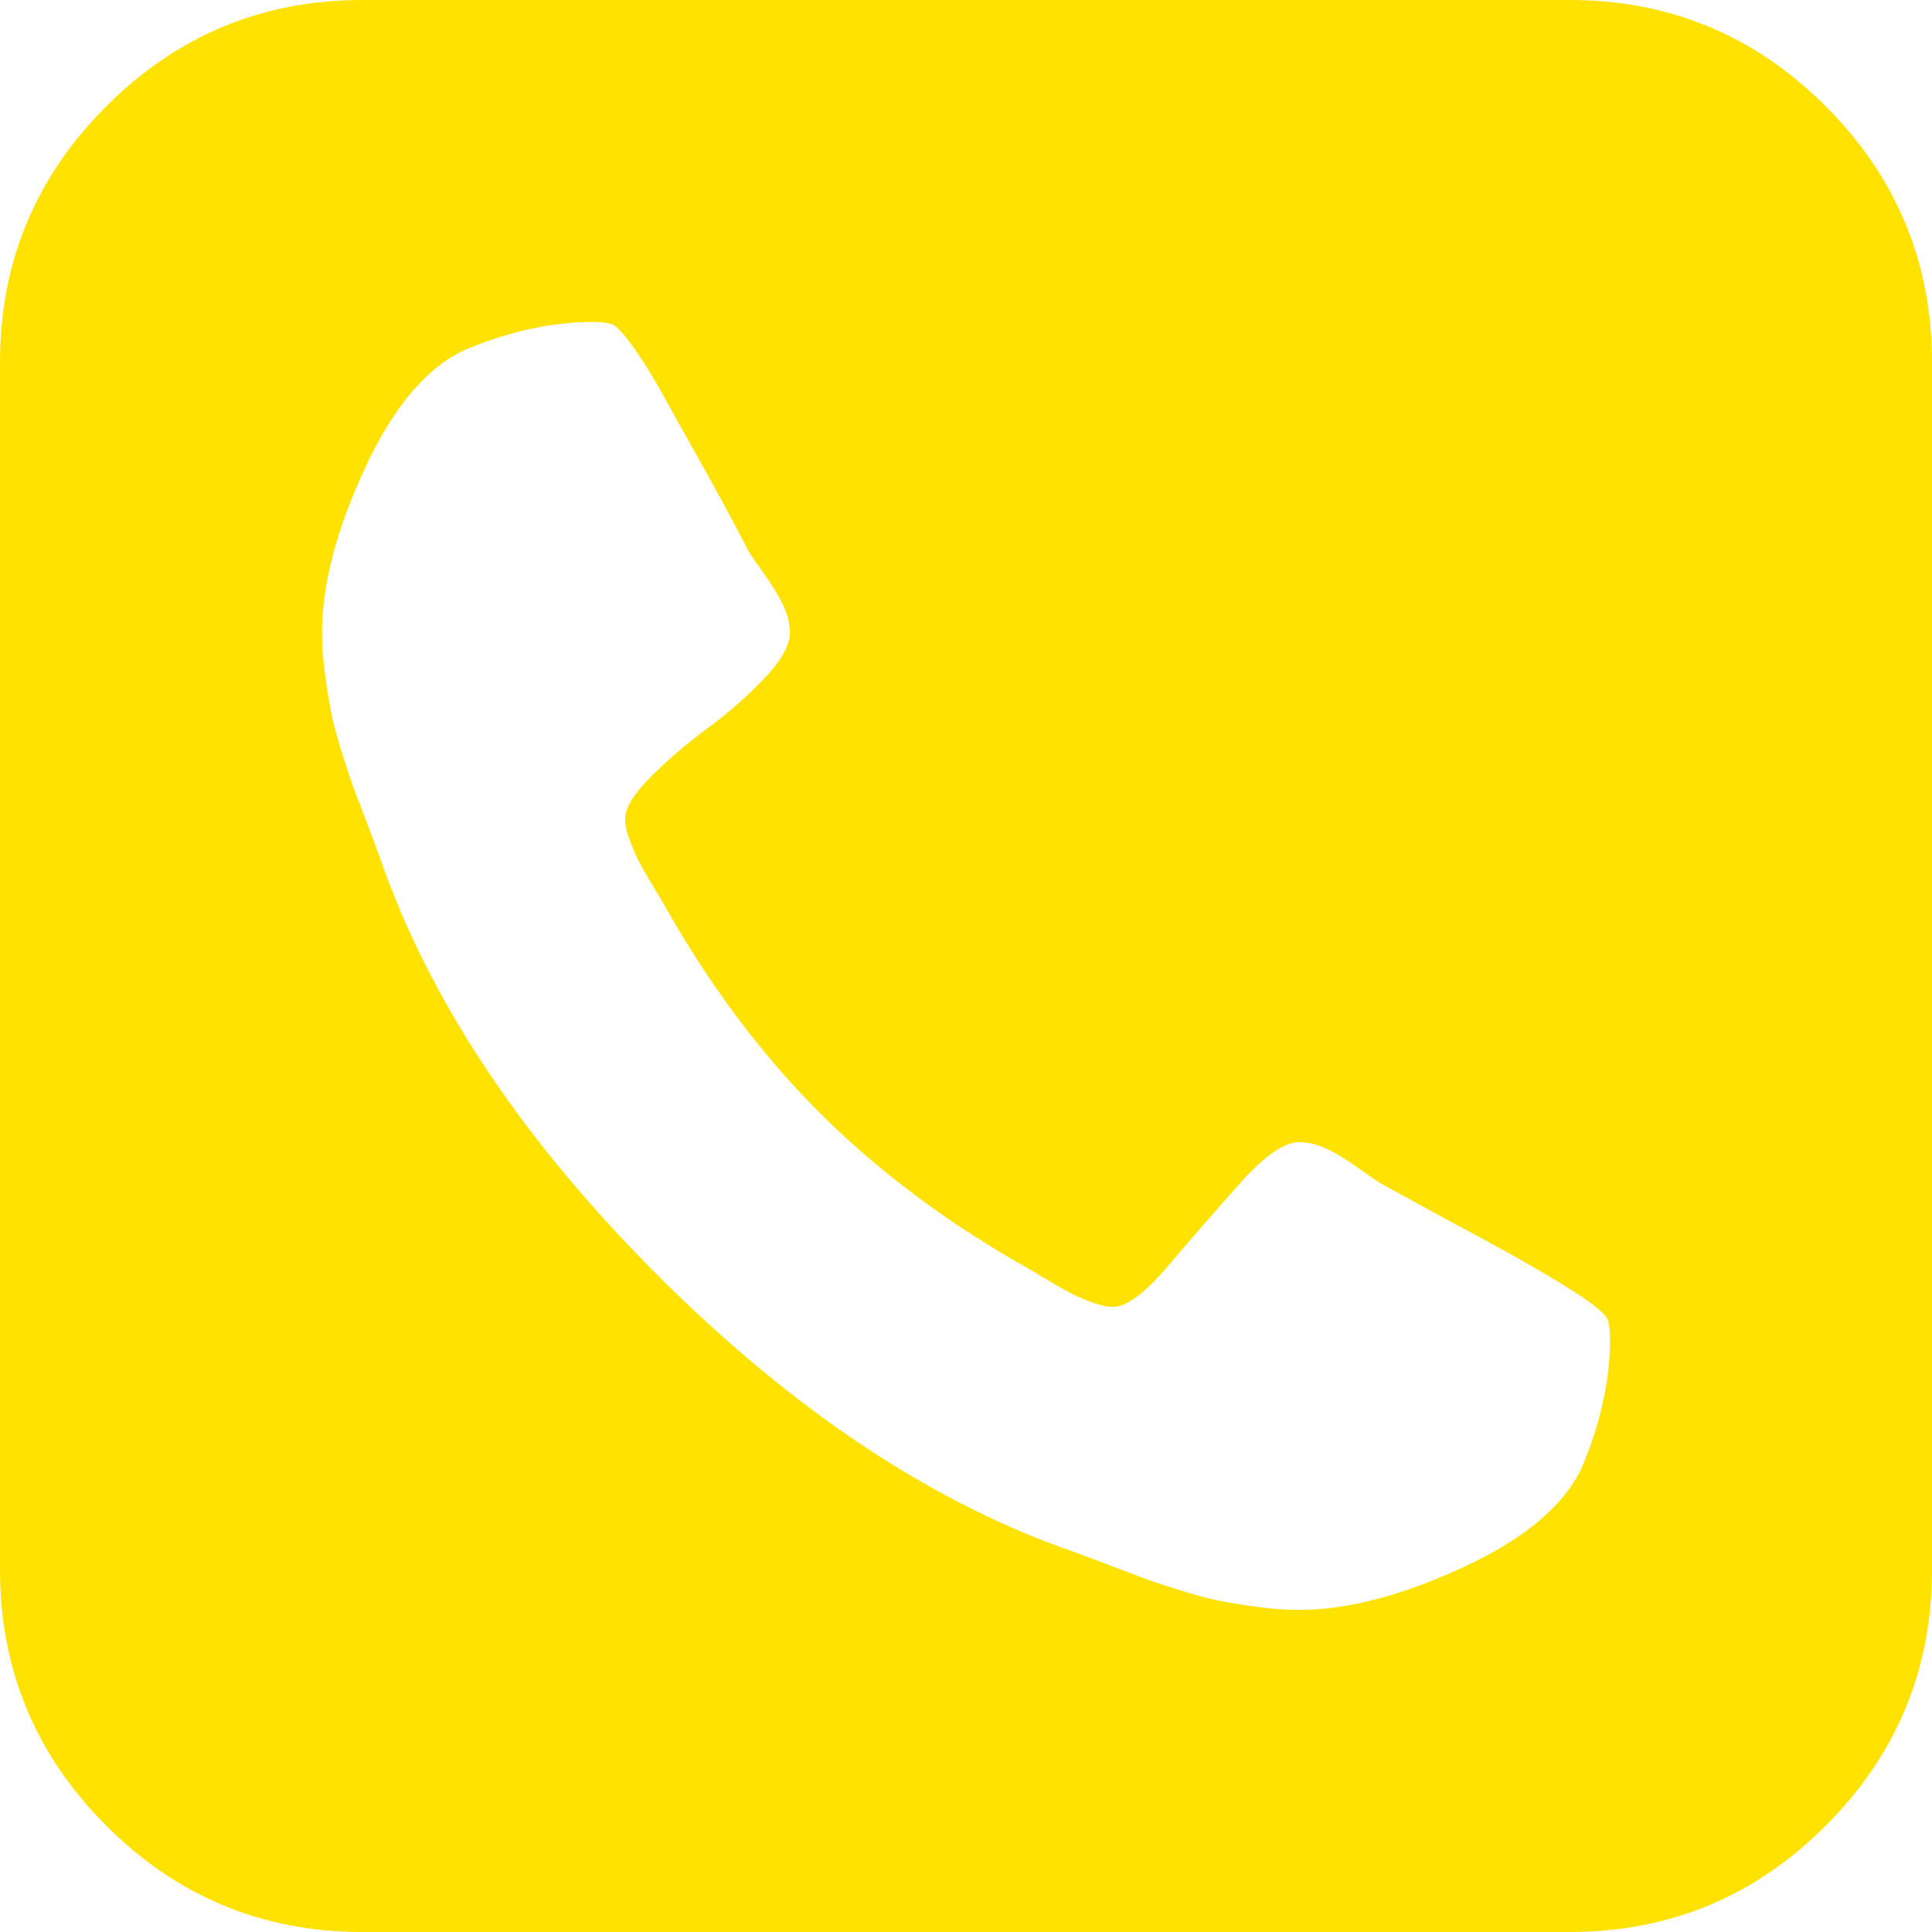
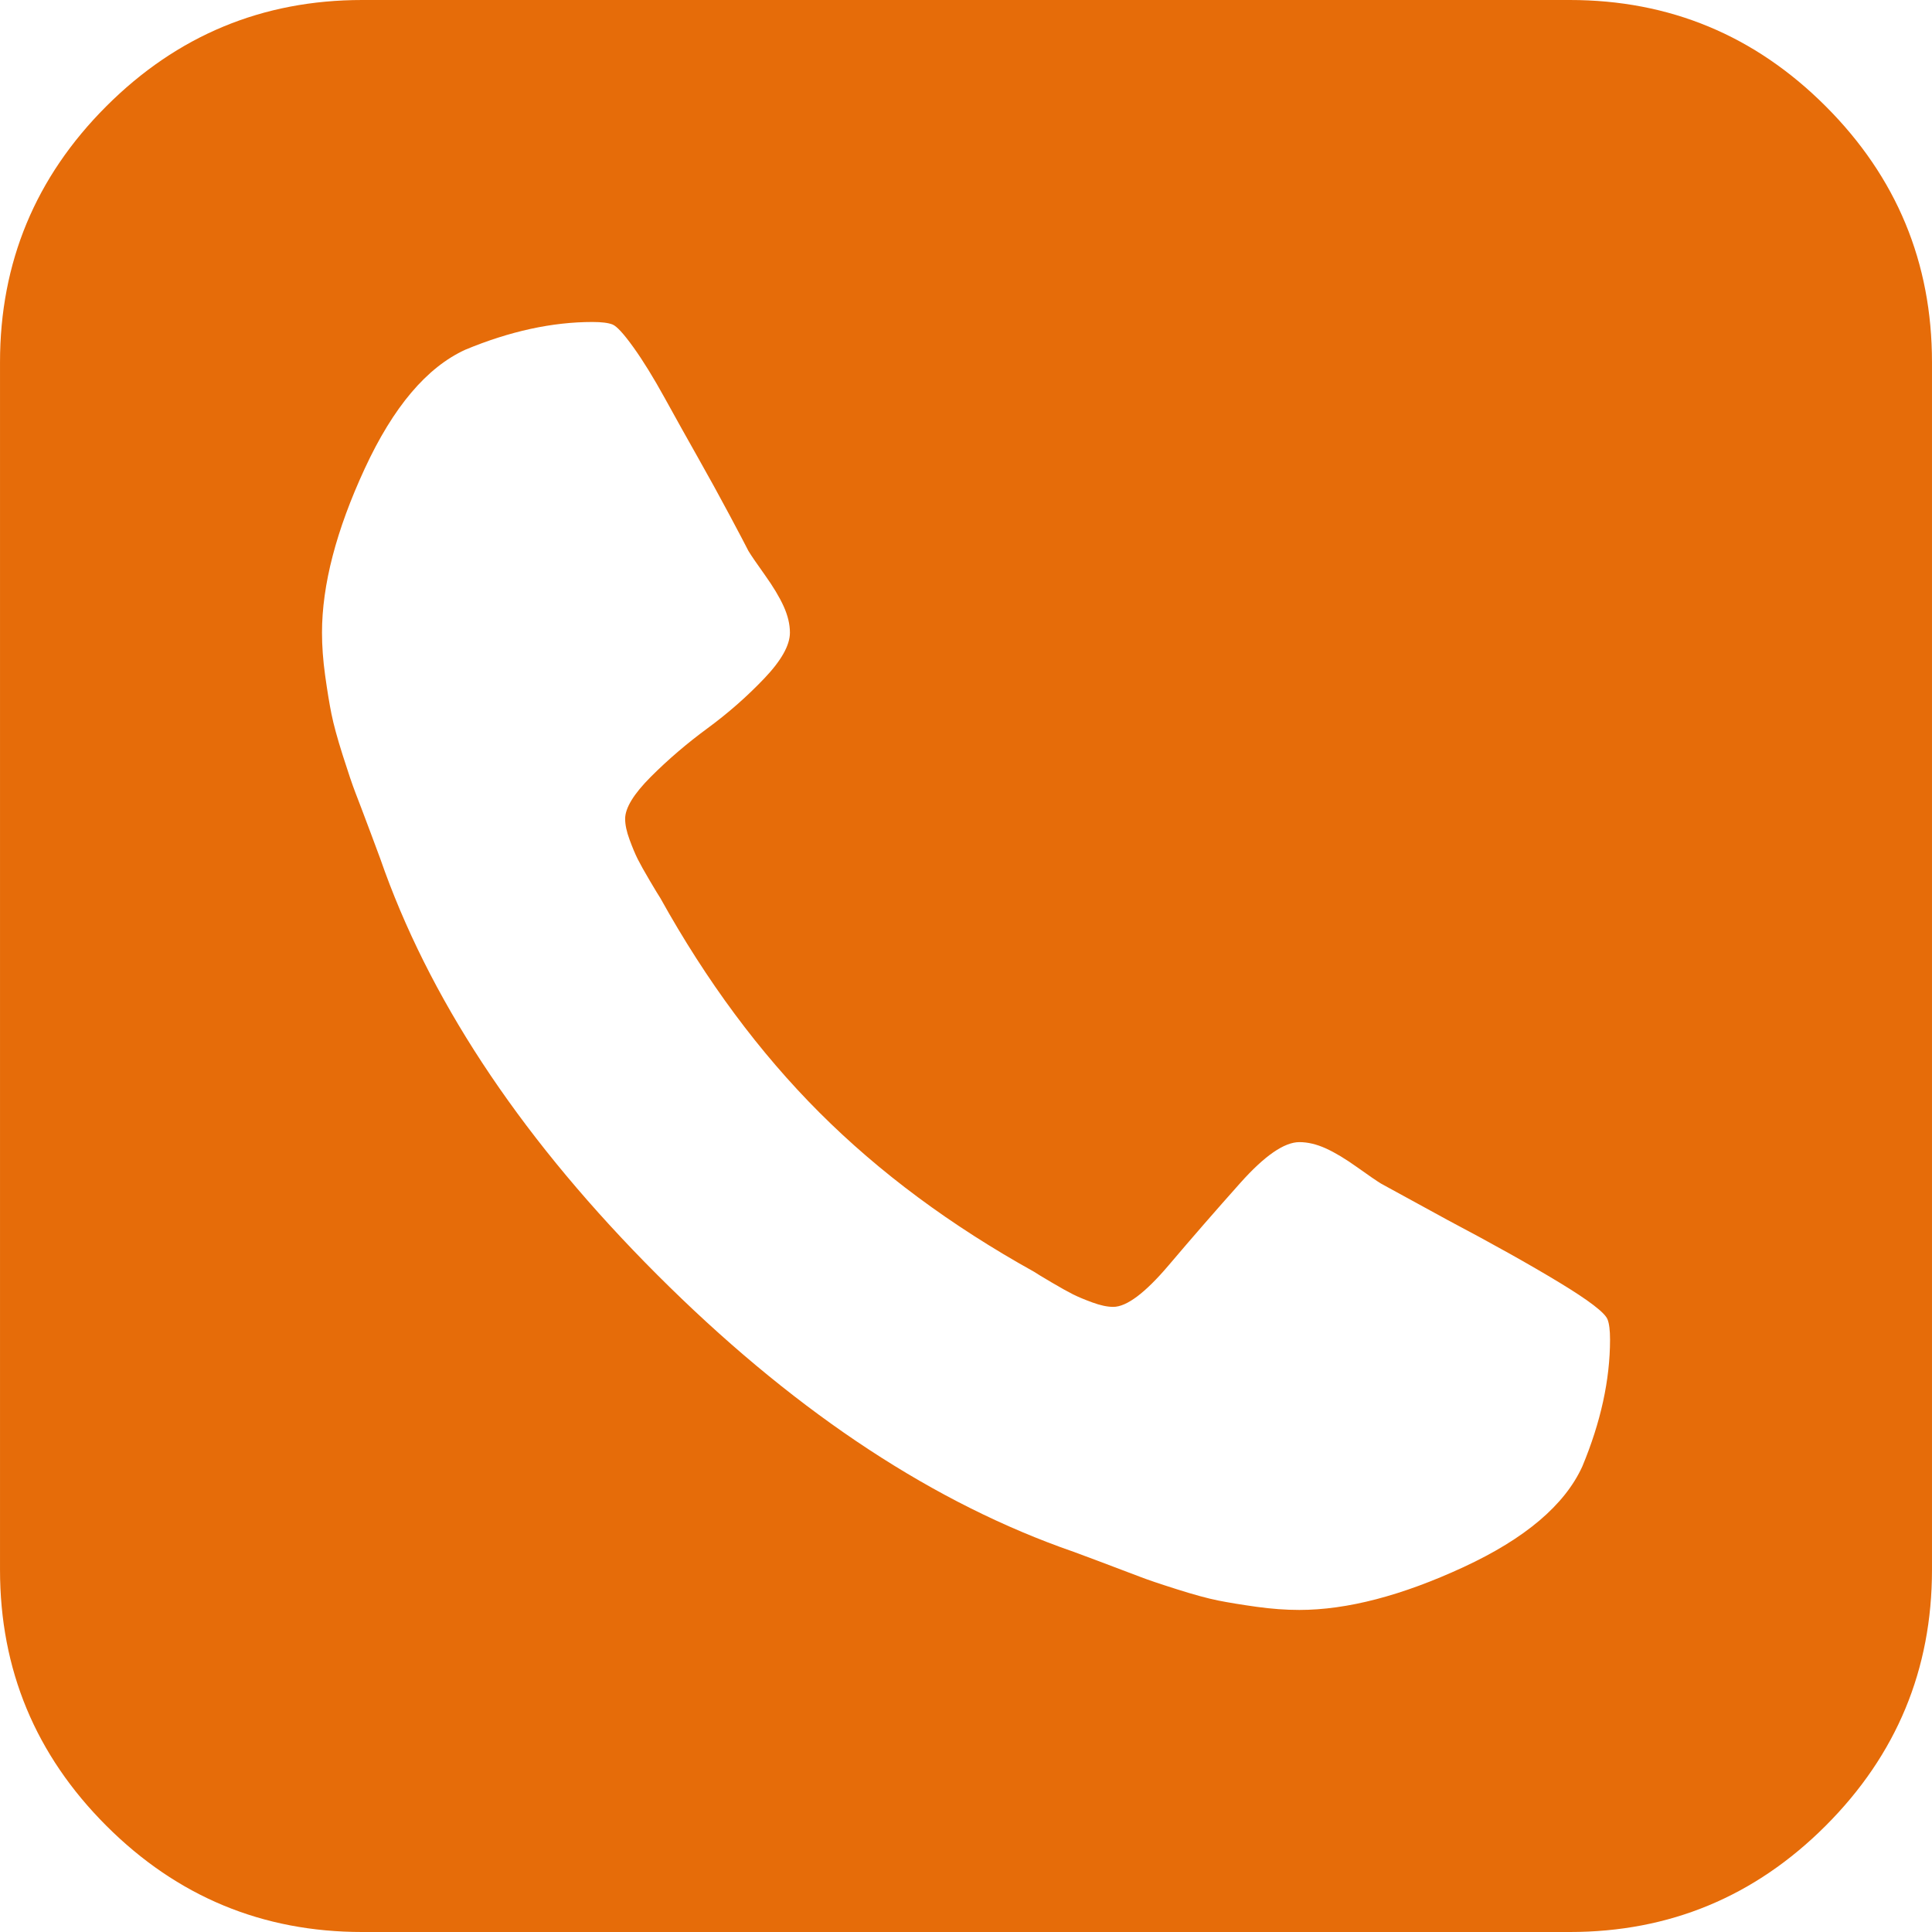
<svg xmlns="http://www.w3.org/2000/svg" version="1.1" width="512" height="512" x="0" y="0" viewBox="0 0 438.536 438.536" style="enable-background:new 0 0 512 512" xml:space="preserve" class="">
  <g>
    <g>
-       <path d="M414.41,24.123C398.333,8.042,378.963,0,356.315,0H82.228C59.58,0,40.21,8.042,24.126,24.123   C8.045,40.207,0.003,59.576,0.003,82.225v274.084c0,22.647,8.042,42.018,24.123,58.102c16.084,16.084,35.454,24.126,58.102,24.126   h274.084c22.648,0,42.018-8.042,58.095-24.126c16.084-16.084,24.126-35.454,24.126-58.102V82.225   C438.532,59.576,430.49,40.204,414.41,24.123z M359.159,332.874c-3.997,8.754-12.99,16.371-26.977,22.846   c-13.99,6.475-26.413,9.712-37.265,9.712c-3.046,0-6.283-0.235-9.708-0.711c-3.426-0.479-6.324-0.952-8.703-1.428   c-2.378-0.476-5.523-1.331-9.421-2.57c-3.905-1.234-6.715-2.189-8.422-2.854c-1.718-0.664-4.856-1.854-9.421-3.566   c-4.569-1.718-7.427-2.765-8.562-3.138c-31.215-11.427-61.721-32.028-91.507-61.814c-29.786-29.793-50.391-60.292-61.812-91.502   c-0.378-1.143-1.425-3.999-3.14-8.565c-1.712-4.565-2.905-7.708-3.571-9.419c-0.662-1.713-1.615-4.521-2.853-8.42   c-1.237-3.903-2.091-7.041-2.568-9.423c-0.478-2.376-0.95-5.277-1.427-8.704c-0.476-3.427-0.713-6.667-0.713-9.71   c0-10.85,3.237-23.269,9.71-37.259c6.472-13.988,14.084-22.981,22.841-26.979c10.088-4.189,19.7-6.283,28.837-6.283   c2.091,0,3.616,0.192,4.565,0.572c0.953,0.385,2.524,2.094,4.714,5.14c2.19,3.046,4.568,6.899,7.137,11.563   c2.57,4.665,5.092,9.186,7.566,13.562c2.474,4.377,4.854,8.705,7.139,12.991c2.284,4.279,3.711,6.995,4.281,8.133   c0.571,0.957,1.809,2.762,3.711,5.429c1.902,2.663,3.333,5.039,4.283,7.135c0.95,2.094,1.427,4.093,1.427,5.996   c0,2.859-1.953,6.331-5.854,10.42c-3.903,4.093-8.186,7.854-12.85,11.281s-8.945,7.092-12.847,10.994   c-3.899,3.899-5.852,7.087-5.852,9.562c0,1.333,0.333,2.902,1,4.71c0.666,1.812,1.285,3.287,1.856,4.427   c0.571,1.141,1.477,2.76,2.712,4.856c1.237,2.096,2.048,3.427,2.426,3.999c10.467,18.843,22.508,35.07,36.114,48.681   c13.612,13.613,29.836,25.648,48.682,36.117c0.567,0.384,1.902,1.191,4.004,2.43c2.091,1.232,3.713,2.136,4.853,2.707   c1.143,0.571,2.614,1.191,4.425,1.852c1.811,0.664,3.381,0.999,4.719,0.999c3.036,0,7.225-3.138,12.56-9.418   c5.328-6.286,10.756-12.518,16.276-18.705c5.516-6.181,9.985-9.274,13.418-9.274c1.902,0,3.897,0.473,5.999,1.424   c2.095,0.951,4.469,2.382,7.132,4.284c2.669,1.91,4.476,3.142,5.428,3.721l15.125,8.271c10.089,5.332,18.511,10.041,25.27,14.134   s10.424,6.899,10.996,8.419c0.379,0.951,0.564,2.478,0.564,4.572C365.449,313.199,363.354,322.812,359.159,332.874z" fill="#ffe200" data-original="#000000" class="" />
+       <path d="M414.41,24.123C398.333,8.042,378.963,0,356.315,0H82.228C59.58,0,40.21,8.042,24.126,24.123   C8.045,40.207,0.003,59.576,0.003,82.225v274.084c0,22.647,8.042,42.018,24.123,58.102c16.084,16.084,35.454,24.126,58.102,24.126   h274.084c22.648,0,42.018-8.042,58.095-24.126c16.084-16.084,24.126-35.454,24.126-58.102V82.225   C438.532,59.576,430.49,40.204,414.41,24.123z M359.159,332.874c-3.997,8.754-12.99,16.371-26.977,22.846   c-13.99,6.475-26.413,9.712-37.265,9.712c-3.046,0-6.283-0.235-9.708-0.711c-3.426-0.479-6.324-0.952-8.703-1.428   c-2.378-0.476-5.523-1.331-9.421-2.57c-3.905-1.234-6.715-2.189-8.422-2.854c-1.718-0.664-4.856-1.854-9.421-3.566   c-4.569-1.718-7.427-2.765-8.562-3.138c-31.215-11.427-61.721-32.028-91.507-61.814c-29.786-29.793-50.391-60.292-61.812-91.502   c-0.378-1.143-1.425-3.999-3.14-8.565c-1.712-4.565-2.905-7.708-3.571-9.419c-0.662-1.713-1.615-4.521-2.853-8.42   c-1.237-3.903-2.091-7.041-2.568-9.423c-0.478-2.376-0.95-5.277-1.427-8.704c-0.476-3.427-0.713-6.667-0.713-9.71   c0-10.85,3.237-23.269,9.71-37.259c6.472-13.988,14.084-22.981,22.841-26.979c10.088-4.189,19.7-6.283,28.837-6.283   c2.091,0,3.616,0.192,4.565,0.572c0.953,0.385,2.524,2.094,4.714,5.14c2.19,3.046,4.568,6.899,7.137,11.563   c2.57,4.665,5.092,9.186,7.566,13.562c2.474,4.377,4.854,8.705,7.139,12.991c2.284,4.279,3.711,6.995,4.281,8.133   c0.571,0.957,1.809,2.762,3.711,5.429c1.902,2.663,3.333,5.039,4.283,7.135c0.95,2.094,1.427,4.093,1.427,5.996   c0,2.859-1.953,6.331-5.854,10.42c-3.903,4.093-8.186,7.854-12.85,11.281s-8.945,7.092-12.847,10.994   c-3.899,3.899-5.852,7.087-5.852,9.562c0,1.333,0.333,2.902,1,4.71c0.666,1.812,1.285,3.287,1.856,4.427   c0.571,1.141,1.477,2.76,2.712,4.856c1.237,2.096,2.048,3.427,2.426,3.999c10.467,18.843,22.508,35.07,36.114,48.681   c13.612,13.613,29.836,25.648,48.682,36.117c0.567,0.384,1.902,1.191,4.004,2.43c2.091,1.232,3.713,2.136,4.853,2.707   c1.143,0.571,2.614,1.191,4.425,1.852c1.811,0.664,3.381,0.999,4.719,0.999c3.036,0,7.225-3.138,12.56-9.418   c5.328-6.286,10.756-12.518,16.276-18.705c5.516-6.181,9.985-9.274,13.418-9.274c1.902,0,3.897,0.473,5.999,1.424   c2.095,0.951,4.469,2.382,7.132,4.284c2.669,1.91,4.476,3.142,5.428,3.721l15.125,8.271c10.089,5.332,18.511,10.041,25.27,14.134   s10.424,6.899,10.996,8.419c0.379,0.951,0.564,2.478,0.564,4.572C365.449,313.199,363.354,322.812,359.159,332.874z" fill="#E66C09" data-original="#000000" class="" />
    </g>
    <g>
</g>
    <g>
</g>
    <g>
</g>
    <g>
</g>
    <g>
</g>
    <g>
</g>
    <g>
</g>
    <g>
</g>
    <g>
</g>
    <g>
</g>
    <g>
</g>
    <g>
</g>
    <g>
</g>
    <g>
</g>
    <g>
</g>
  </g>
</svg>
